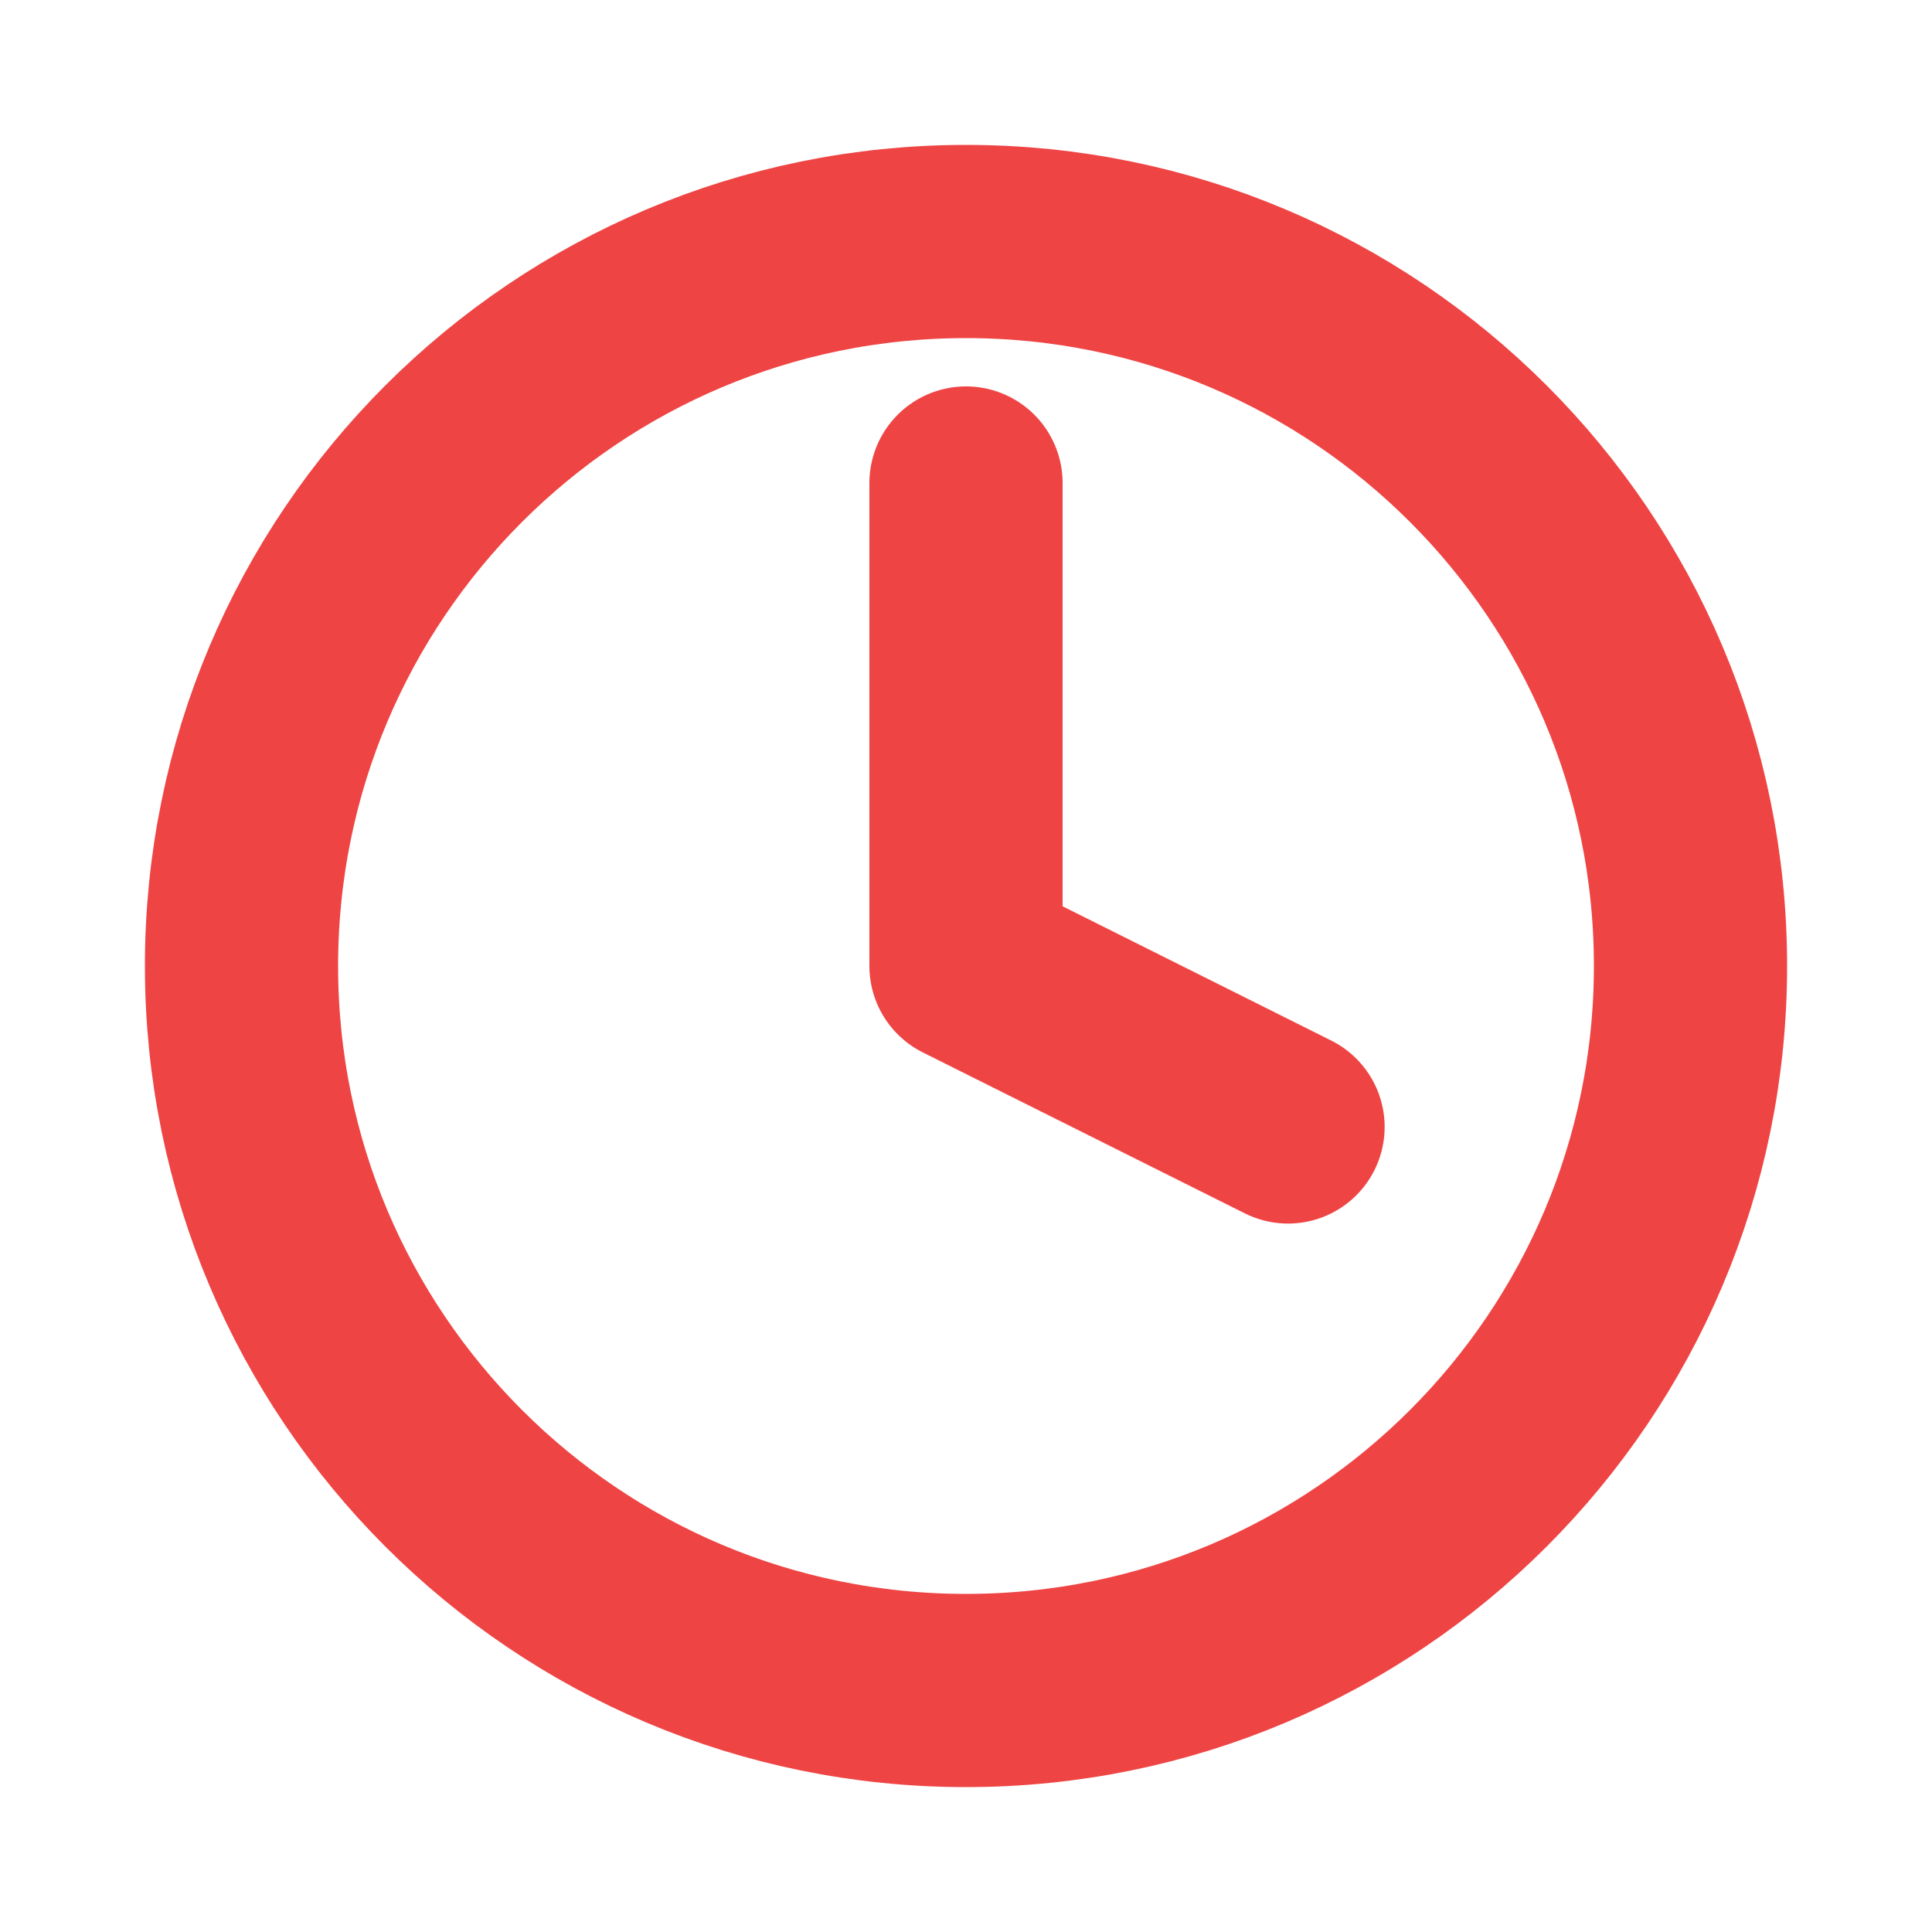
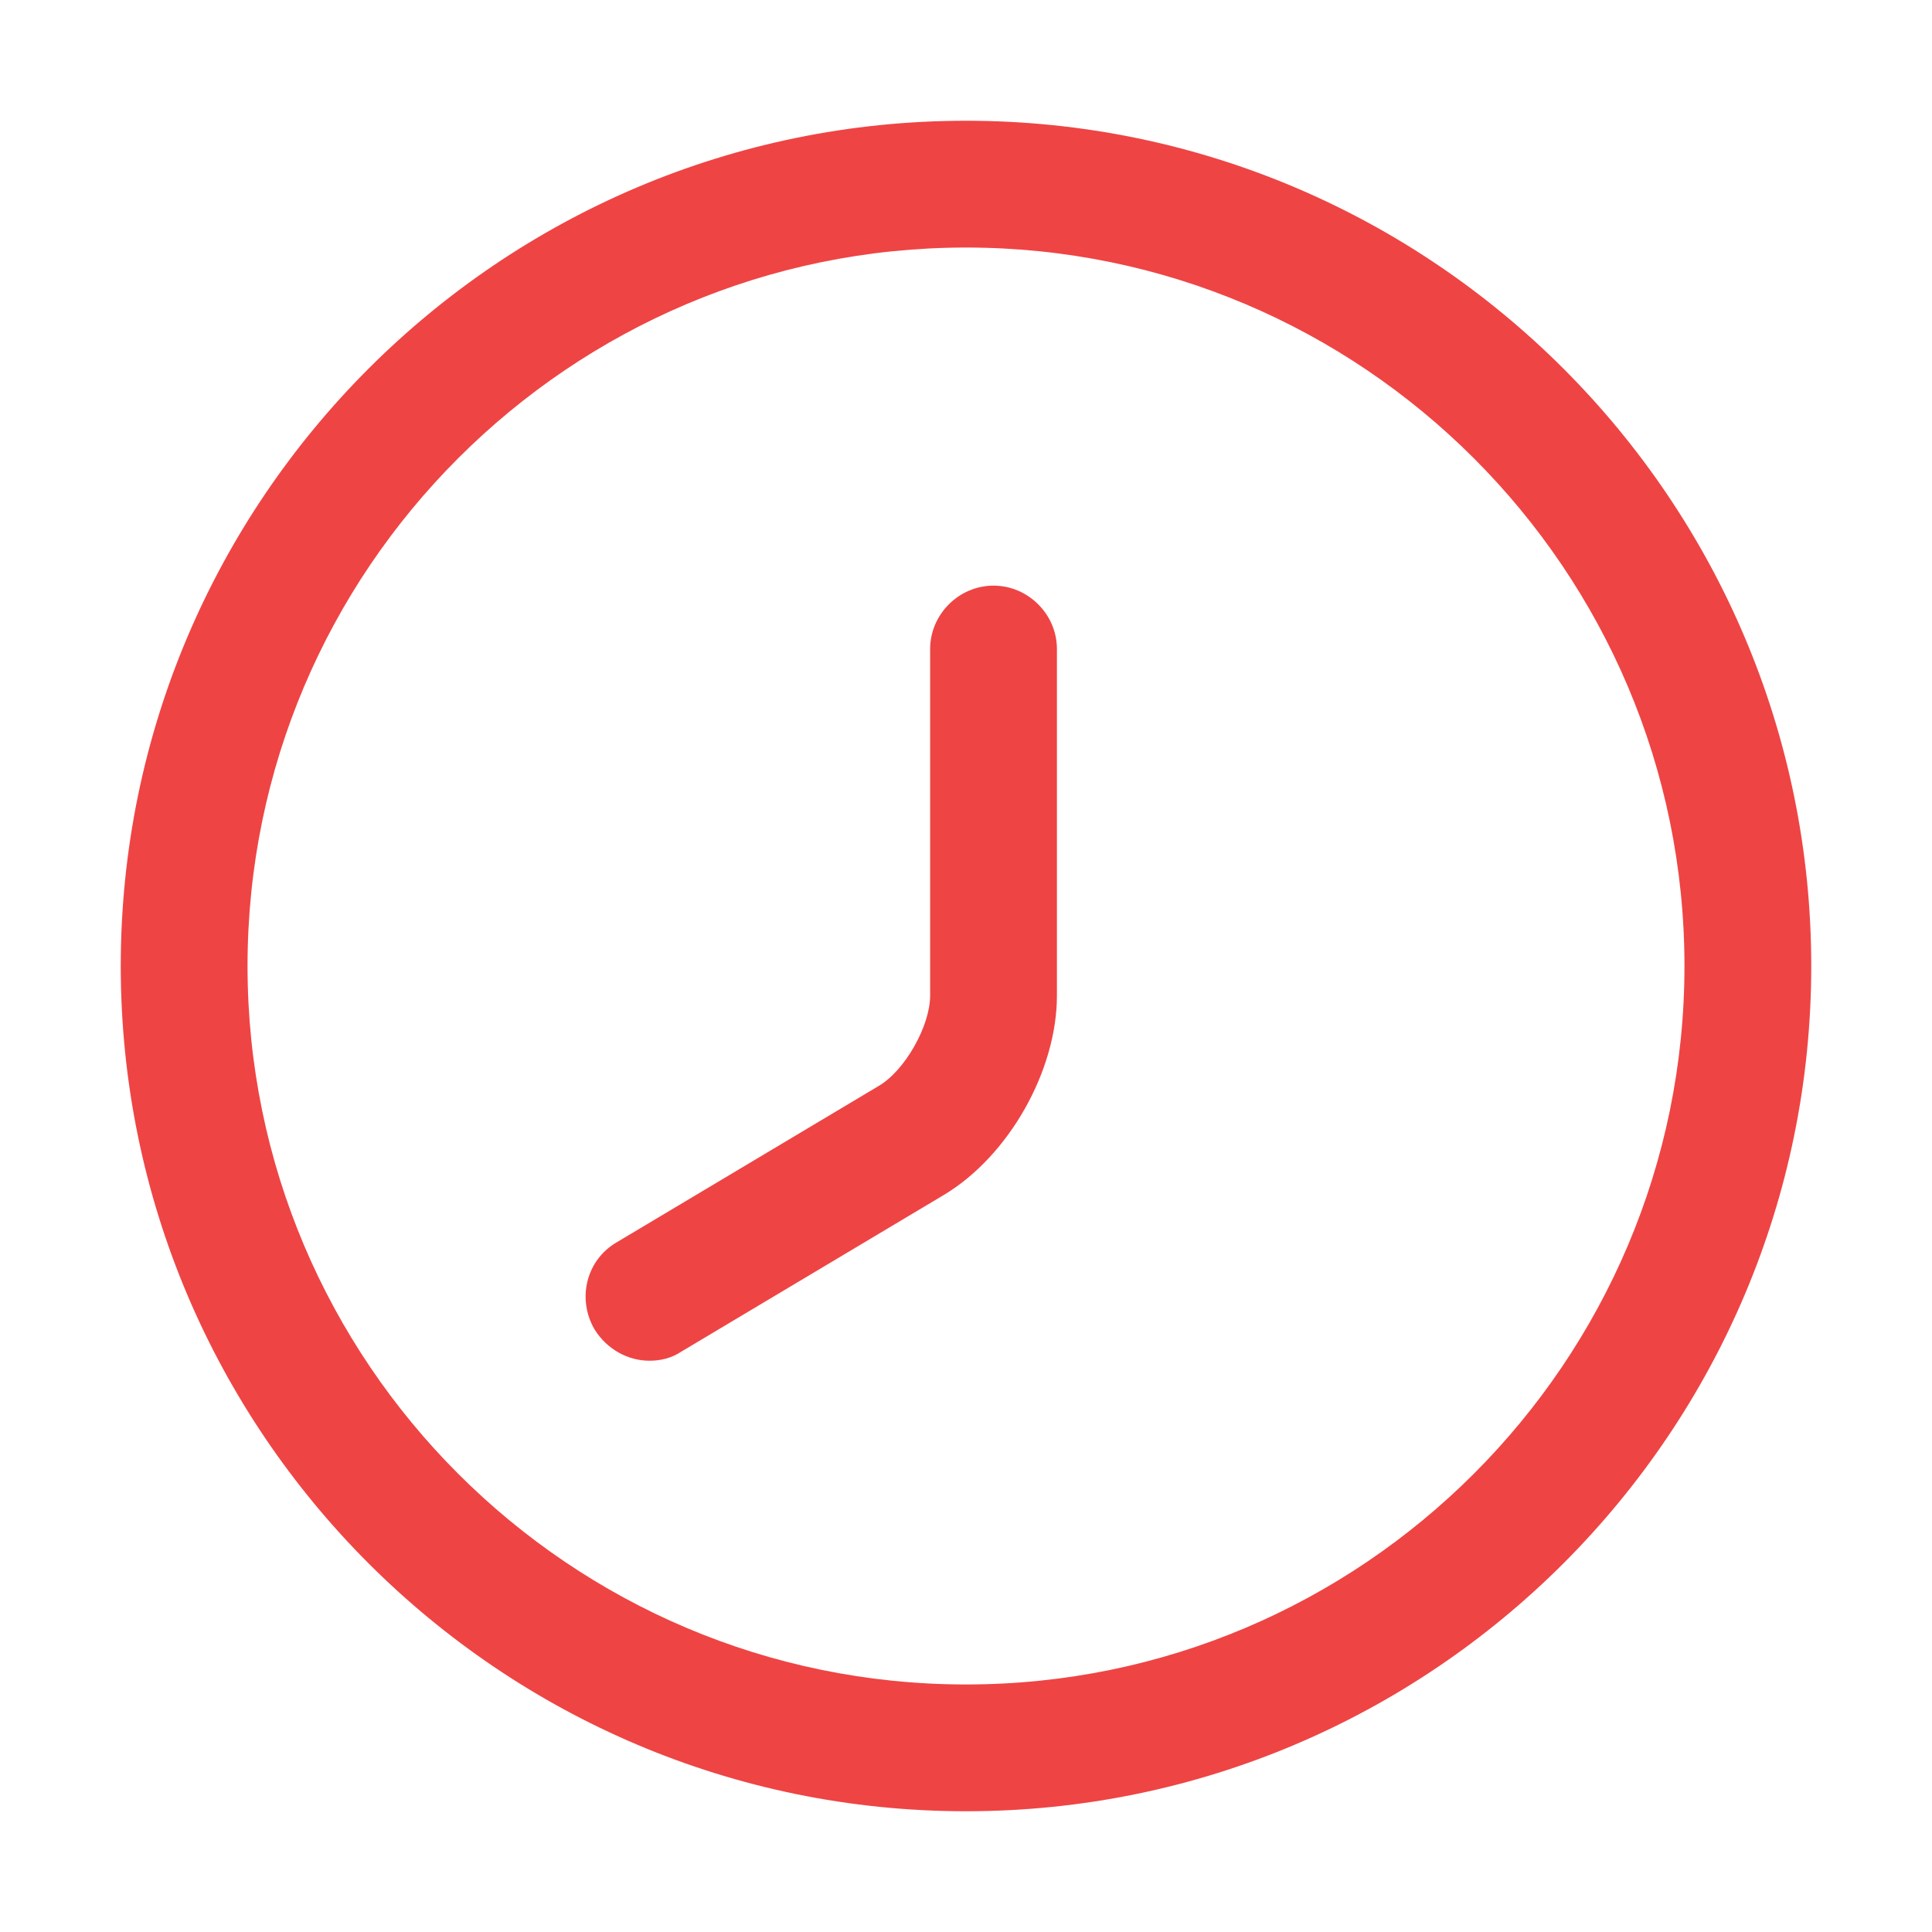
- <svg xmlns="http://www.w3.org/2000/svg" preserveAspectRatio="none" overflow="visible" style="display: block;" width="16" height="16" viewBox="0 0 16 16" fill="none">
-   <g id="clock">
-     <path id="Vector" d="M8 4V8L10.667 9.333M14 8C14 11.314 11.314 14 8 14C4.686 14 2 11.314 2 8C2 4.686 4.686 2 8 2C11.314 2 14 4.686 14 8Z" stroke="#EF4444" stroke-width="1.6" stroke-linecap="round" stroke-linejoin="round" />
-   </g>
+ <svg xmlns="http://www.w3.org/2000/svg" width="32" height="32" viewBox="0 0 32 32" fill="none">
+   <path d="M11.29 22.384C11.122 22.496 10.94 22.538 10.758 22.538C10.408 22.538 10.058 22.356 9.848 22.02C9.554 21.516 9.708 20.872 10.212 20.578L14.552 17.988C14.986 17.736 15.406 16.994 15.406 16.49V10.75C15.406 10.176 15.882 9.7 16.456 9.7C17.03 9.7 17.506 10.176 17.506 10.75V16.49C17.506 17.736 16.708 19.15 15.63 19.794L11.29 22.384Z" fill="#ef4444" />
+   <path fill-rule="evenodd" clip-rule="evenodd" d="M30 16C30 8.28 23.72 2 16 2C8.28 2 2 8.28 2 16C2 23.72 8.28 30 16 30C23.72 30 30 23.72 30 16ZM4.1 16C4.1 9.438 9.438 4.1 16 4.1C22.562 4.1 27.9 9.438 27.9 16C27.9 22.562 22.562 27.9 16 27.9C9.438 27.9 4.1 22.562 4.1 16Z" fill="#ef4444" />
</svg>
